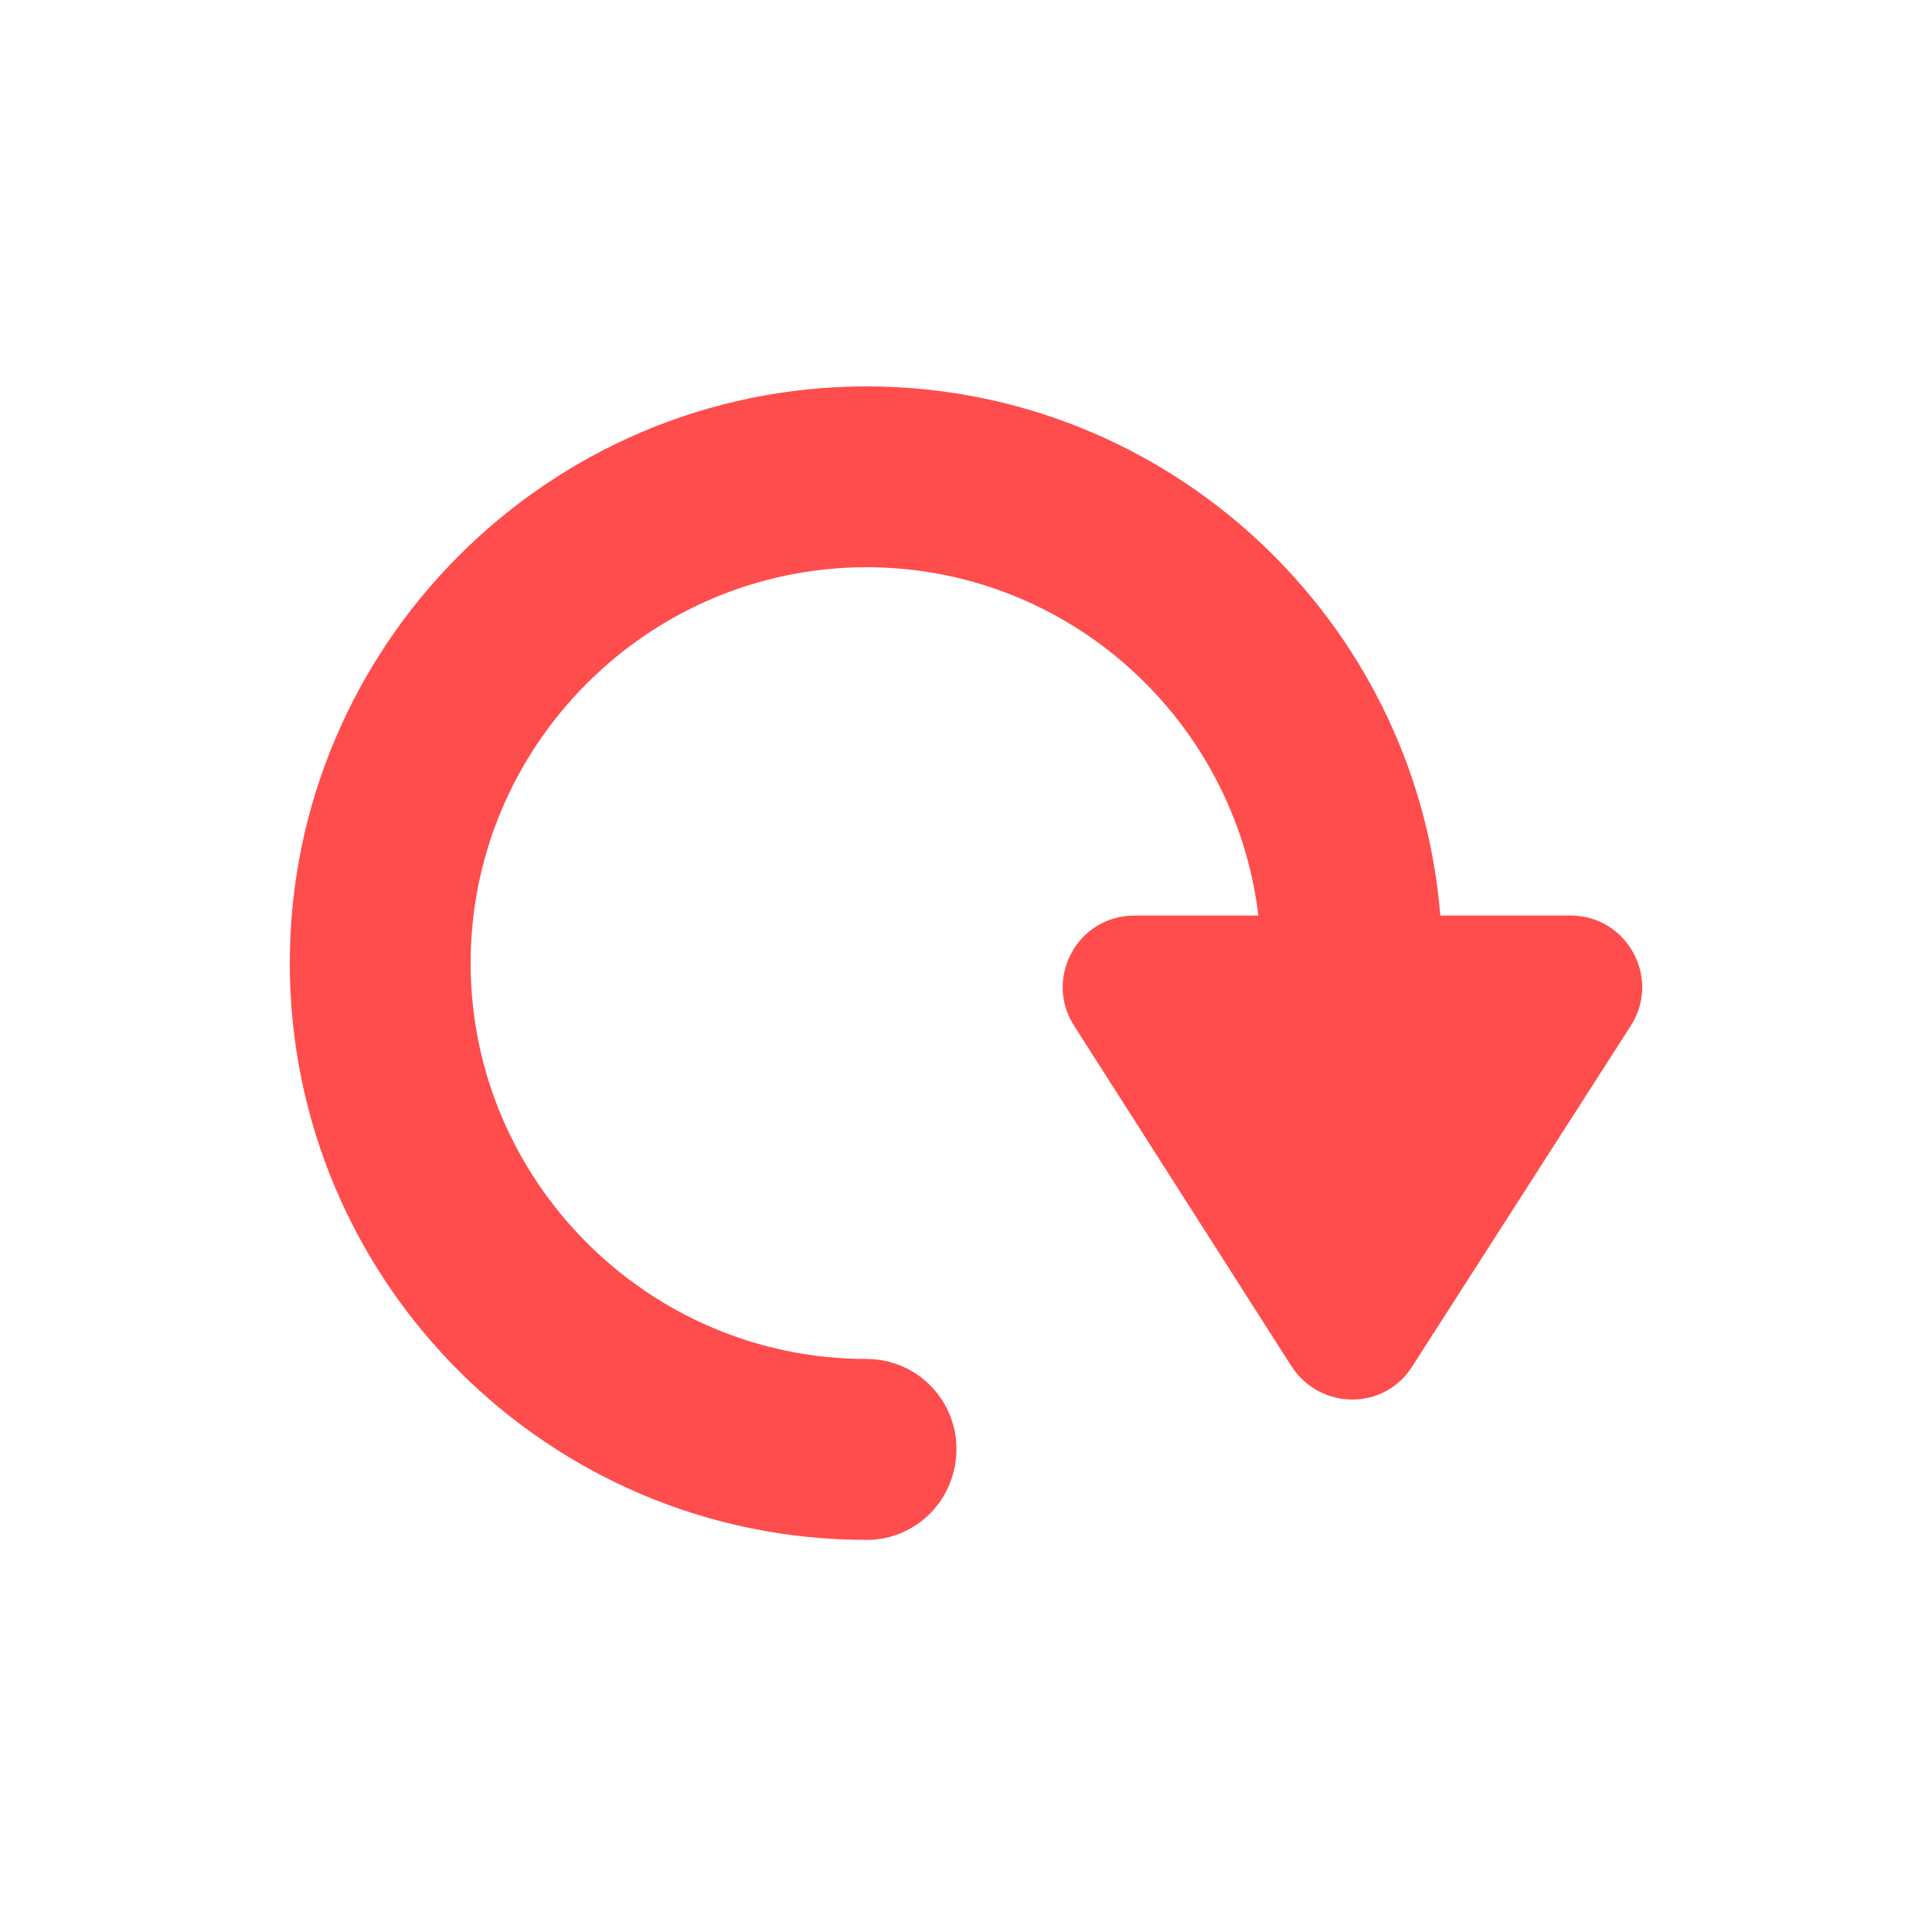
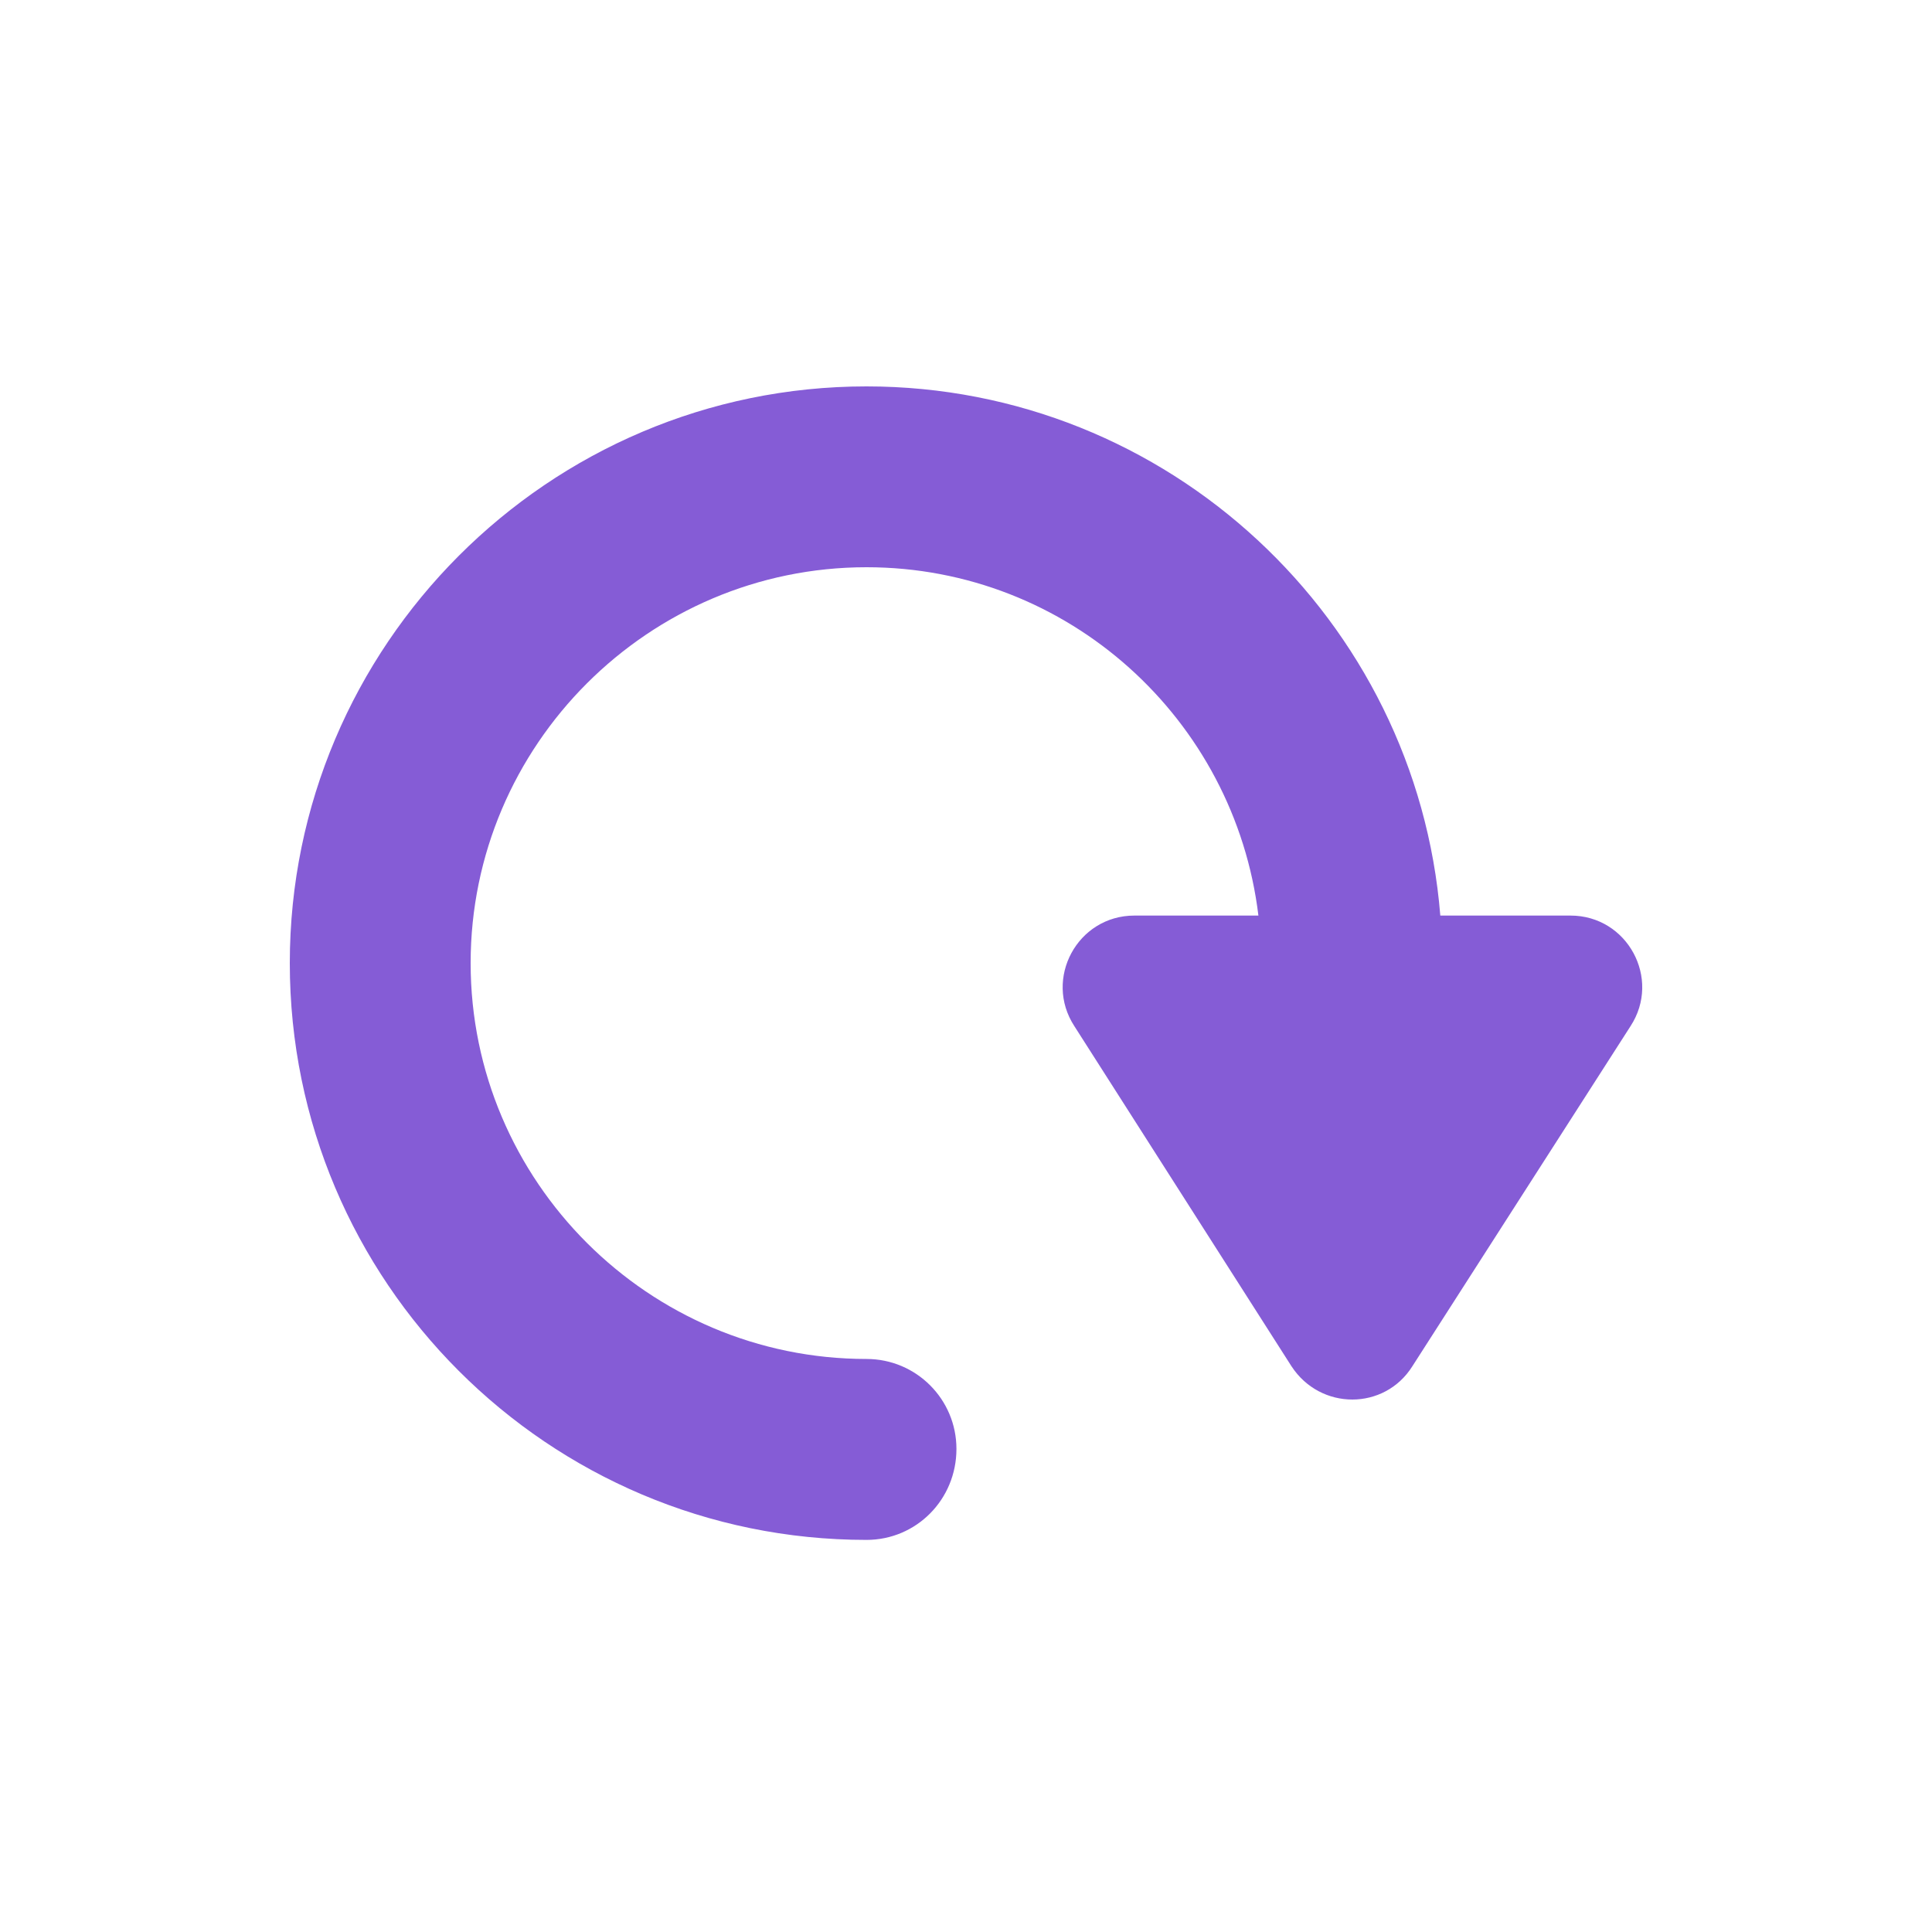
<svg xmlns="http://www.w3.org/2000/svg" width="20px" height="20px" viewBox="0 0 20 20" version="1.1">
  <defs />
  <g id="all-around-active" stroke="none" stroke-width="1" fill="none" fill-rule="evenodd">
-     <path d="M16.879,10.623 L14.621,14.143 C14.332,14.603 13.669,14.603 13.369,14.143 L11.122,10.623 C10.801,10.131 11.154,9.478 11.743,9.478 L13.027,9.478 C12.781,7.445 11.058,5.872 8.97,5.872 C6.714,5.872 4.872,7.713 4.872,9.97 C4.872,12.228 6.714,14.068 8.97,14.068 C9.485,14.068 9.901,14.485 9.901,14.999 C9.901,15.524 9.485,15.941 8.97,15.941 C5.675,15.941 3,13.266 3,9.97 C3,6.686 5.675,4 8.97,4 C12.095,4 14.664,6.418 14.91,9.478 L16.258,9.478 C16.847,9.478 17.2,10.131 16.879,10.623" id="Rotate" fill="#FF4C4C" />
+     <path d="M16.879,10.623 L14.621,14.143 C14.332,14.603 13.669,14.603 13.369,14.143 L11.122,10.623 C10.801,10.131 11.154,9.478 11.743,9.478 L13.027,9.478 C12.781,7.445 11.058,5.872 8.97,5.872 C6.714,5.872 4.872,7.713 4.872,9.97 C4.872,12.228 6.714,14.068 8.97,14.068 C9.485,14.068 9.901,14.485 9.901,14.999 C9.901,15.524 9.485,15.941 8.97,15.941 C5.675,15.941 3,13.266 3,9.97 C3,6.686 5.675,4 8.97,4 C12.095,4 14.664,6.418 14.91,9.478 L16.258,9.478 C16.847,9.478 17.2,10.131 16.879,10.623" id="Rotate" fill="#855CD6" />
  </g>
</svg>
